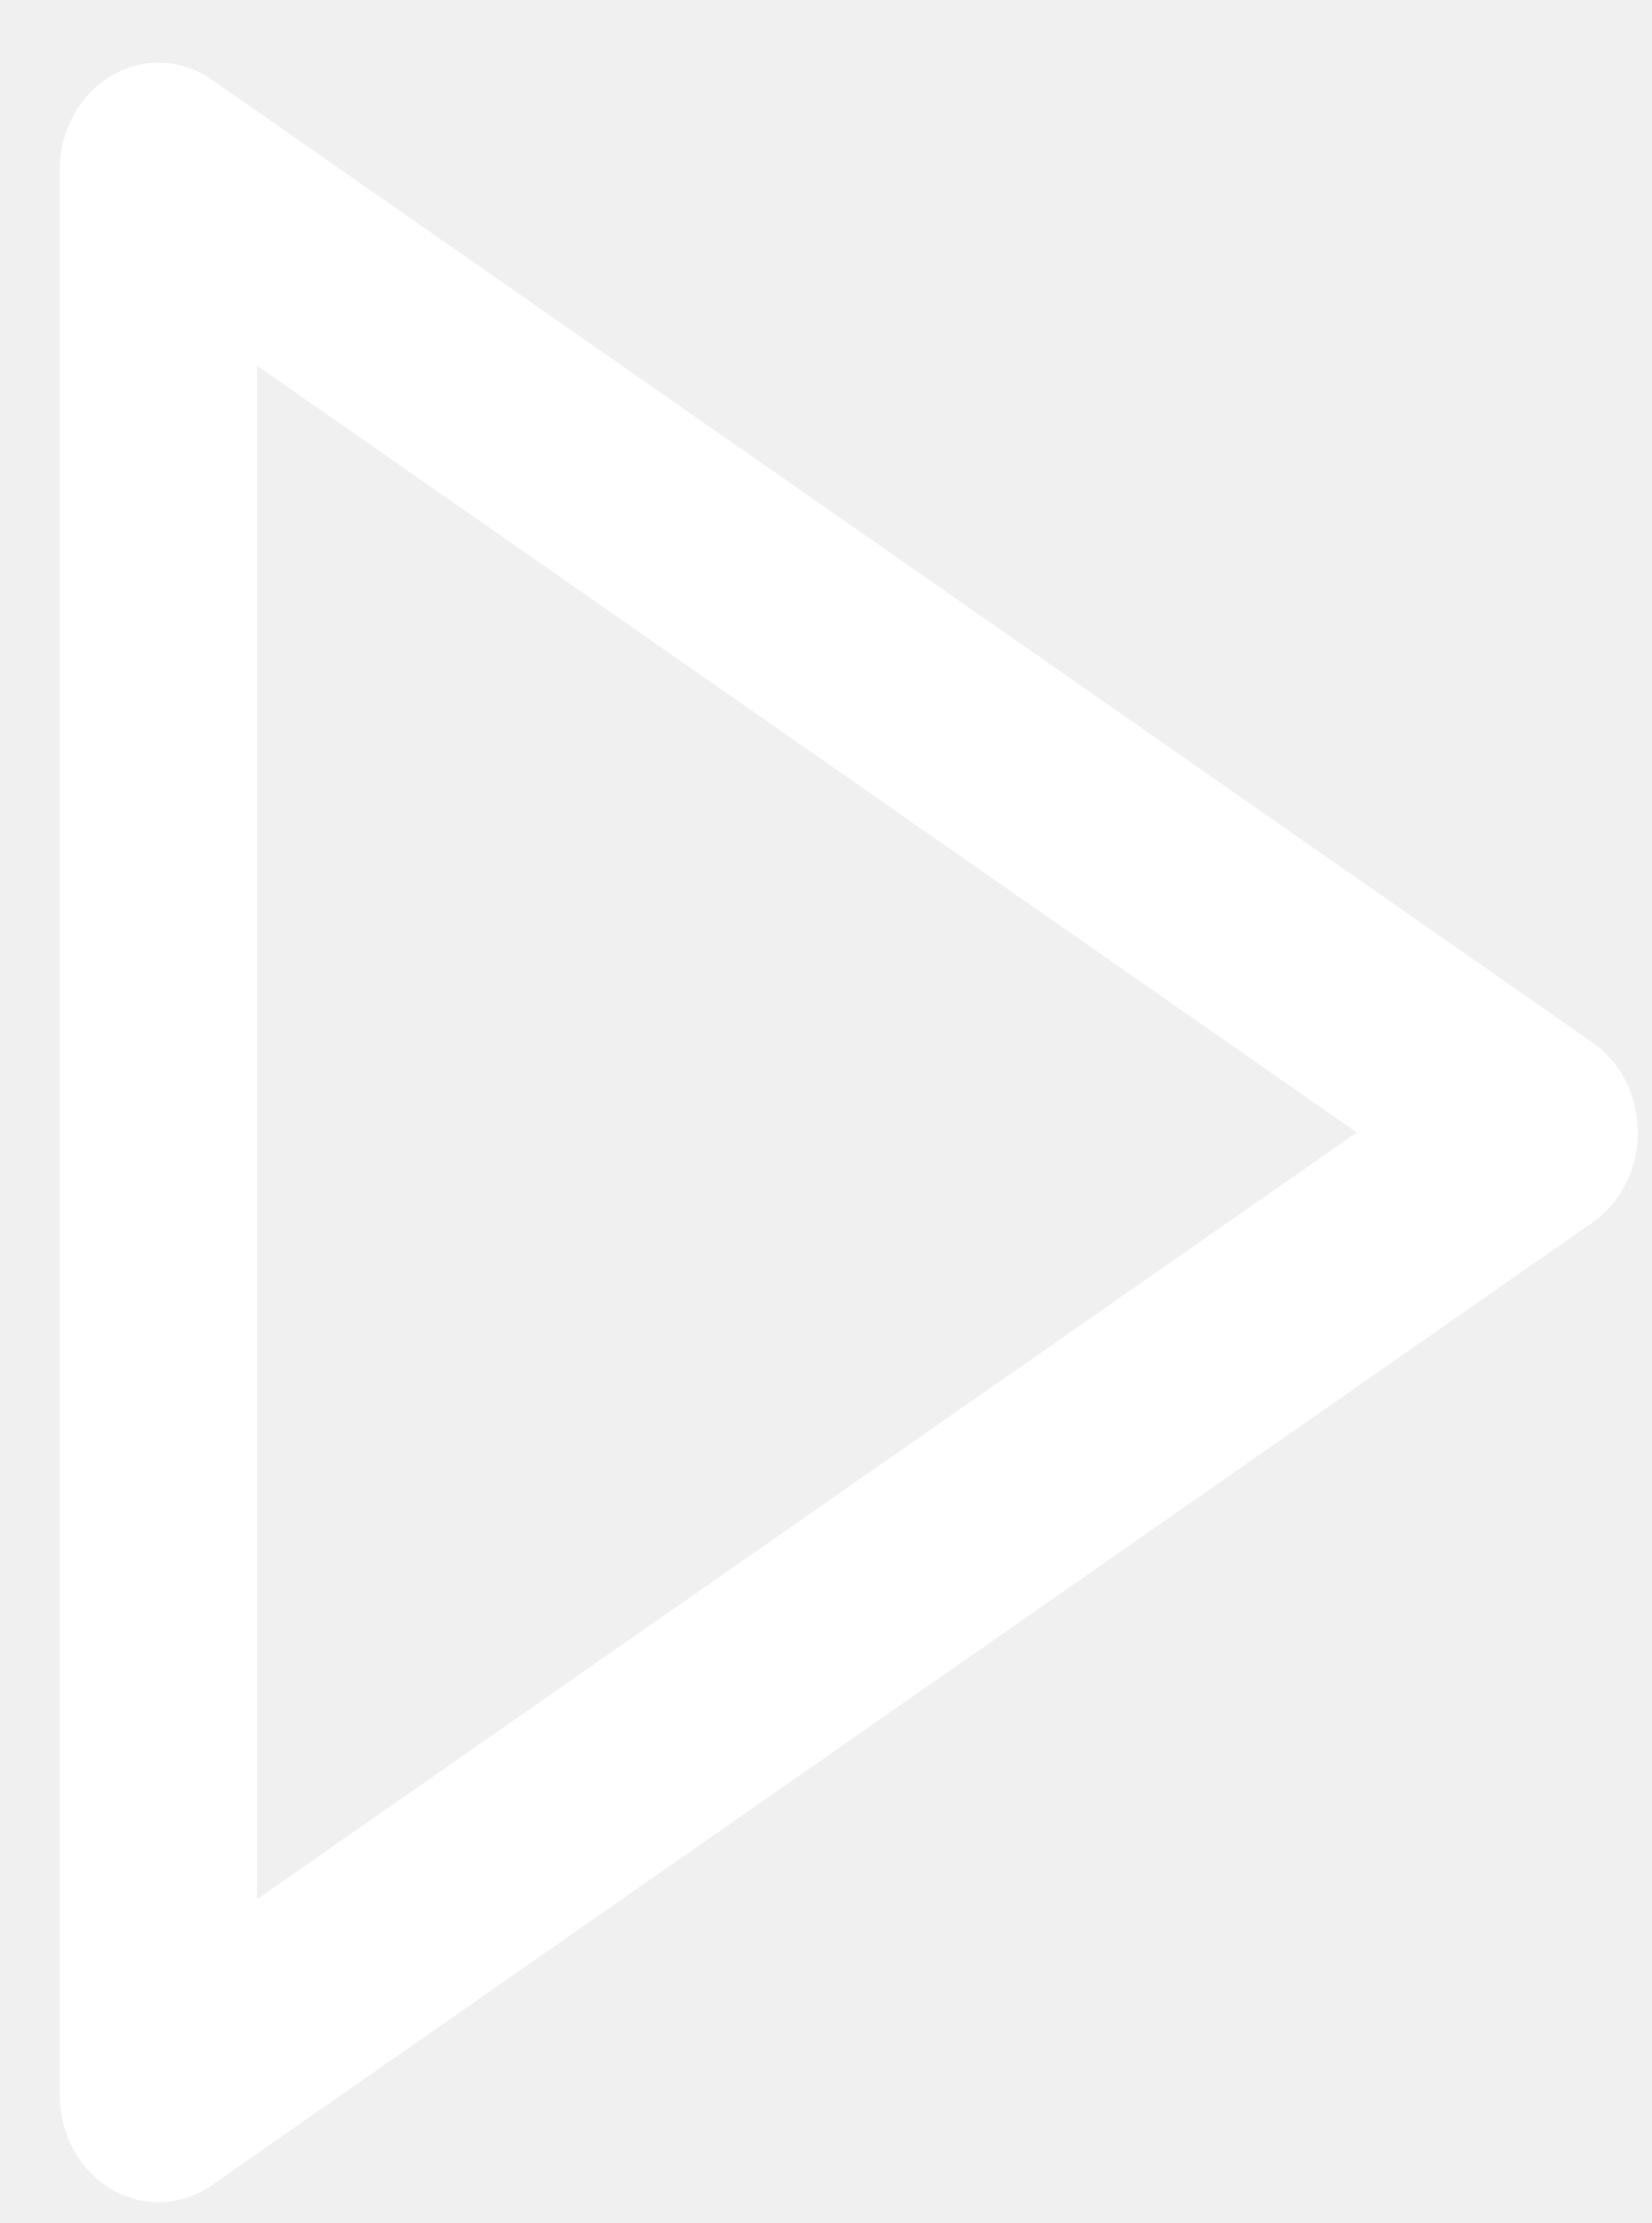
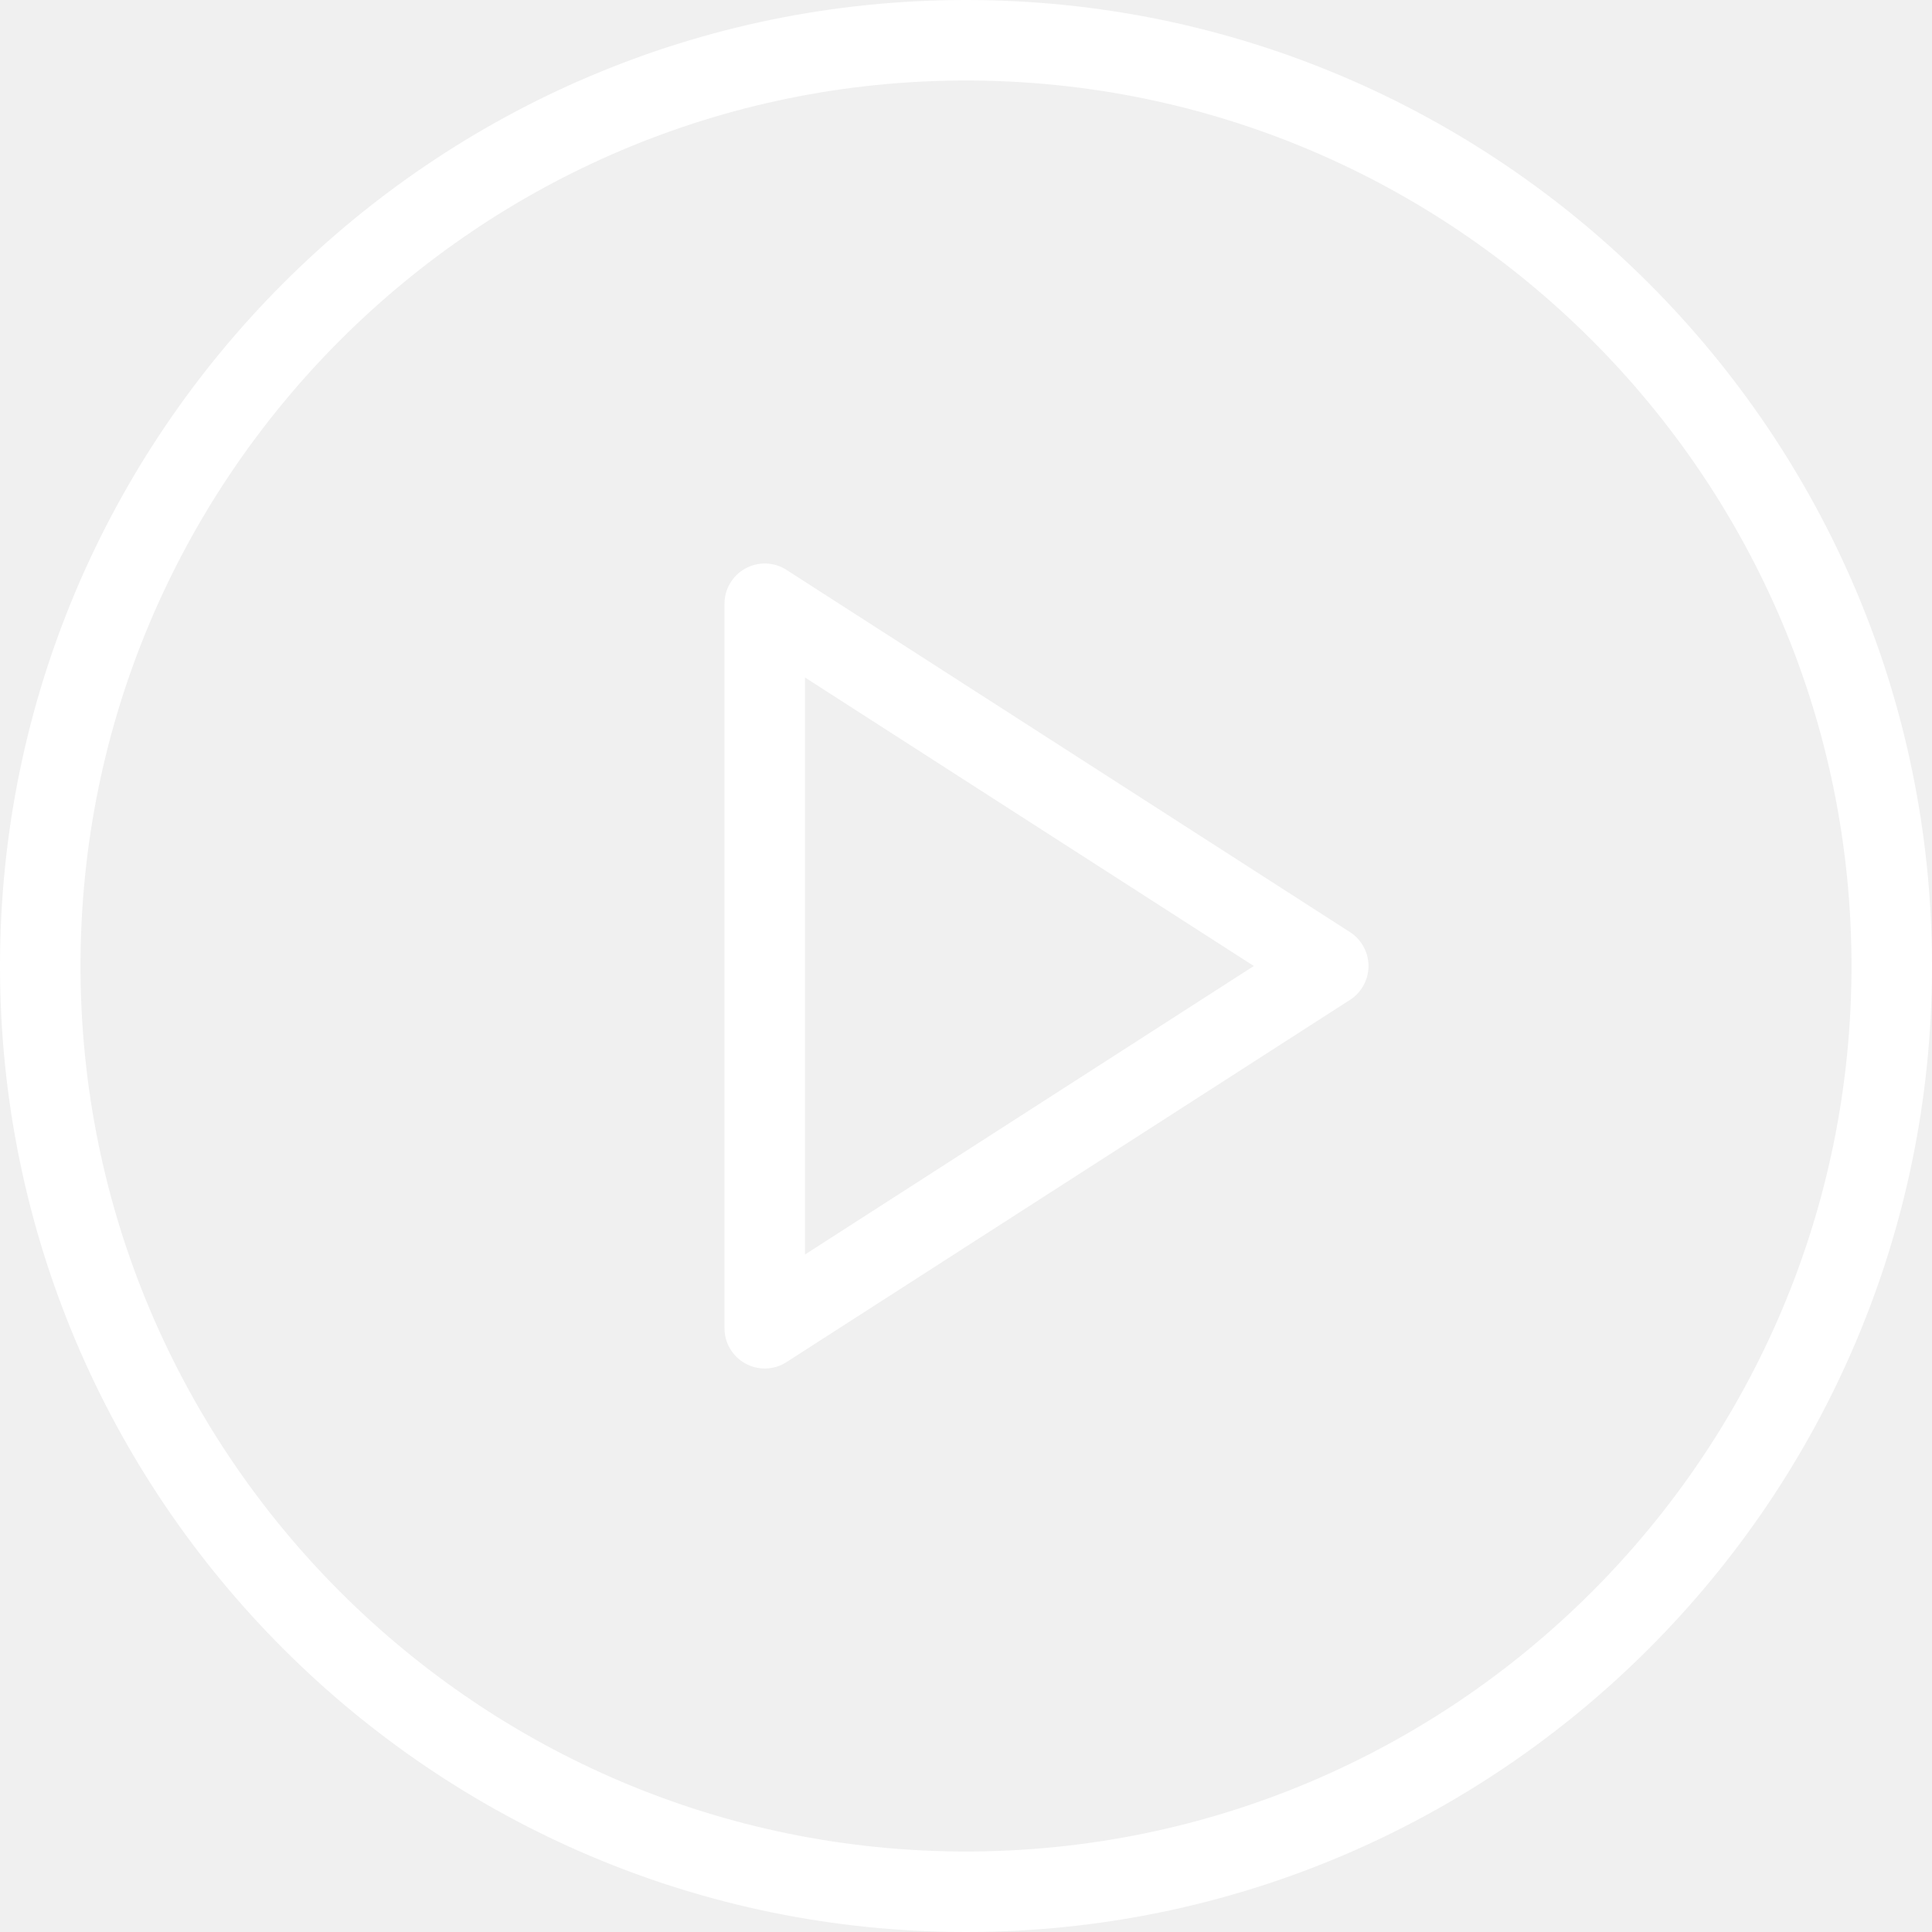
- <svg xmlns="http://www.w3.org/2000/svg" width="26" height="35" viewBox="0 0 26 35" fill="none">
-   <path d="M25.076 16.414L3.335 1.255C2.858 0.918 2.243 0.9 1.751 1.193C1.251 1.489 0.941 2.055 0.941 2.672V32.989C0.941 33.606 1.251 34.172 1.751 34.468C1.982 34.604 2.24 34.673 2.494 34.673C2.786 34.673 3.08 34.584 3.335 34.405L25.076 19.247C25.519 18.937 25.789 18.403 25.789 17.83C25.789 17.258 25.519 16.723 25.076 16.414ZM4.047 29.903V5.757L21.364 17.83L4.047 29.903Z" fill="white" />
+ <svg xmlns="http://www.w3.org/2000/svg" width="75" height="75" viewBox="0 0 75 75" fill="none">
+   <path d="M37.5 0C16.821 0 0 16.823 0 37.5C0 58.177 16.821 75 37.5 75C58.179 75 75 58.177 75 37.5C75 16.823 58.179 0 37.5 0ZM37.5 71.875C18.546 71.875 3.125 56.455 3.125 37.5C3.125 18.546 18.546 3.125 37.5 3.125C56.455 3.125 71.875 18.546 71.875 37.5C71.875 56.455 56.455 71.875 37.5 71.875Z" fill="white" />
+   <path d="M52.408 36.186L30.533 22.124C30.054 21.811 29.435 21.794 28.94 22.066C28.437 22.34 28.125 22.865 28.125 23.438V51.562C28.125 52.135 28.437 52.66 28.94 52.934C29.172 53.061 29.432 53.125 29.688 53.125C29.981 53.125 30.277 53.043 30.533 52.876L52.408 38.814C52.854 38.527 53.125 38.031 53.125 37.5C53.125 36.969 52.854 36.473 52.408 36.186ZM31.25 48.7V26.3L48.673 37.5L31.25 48.7Z" fill="white" />
</svg>
